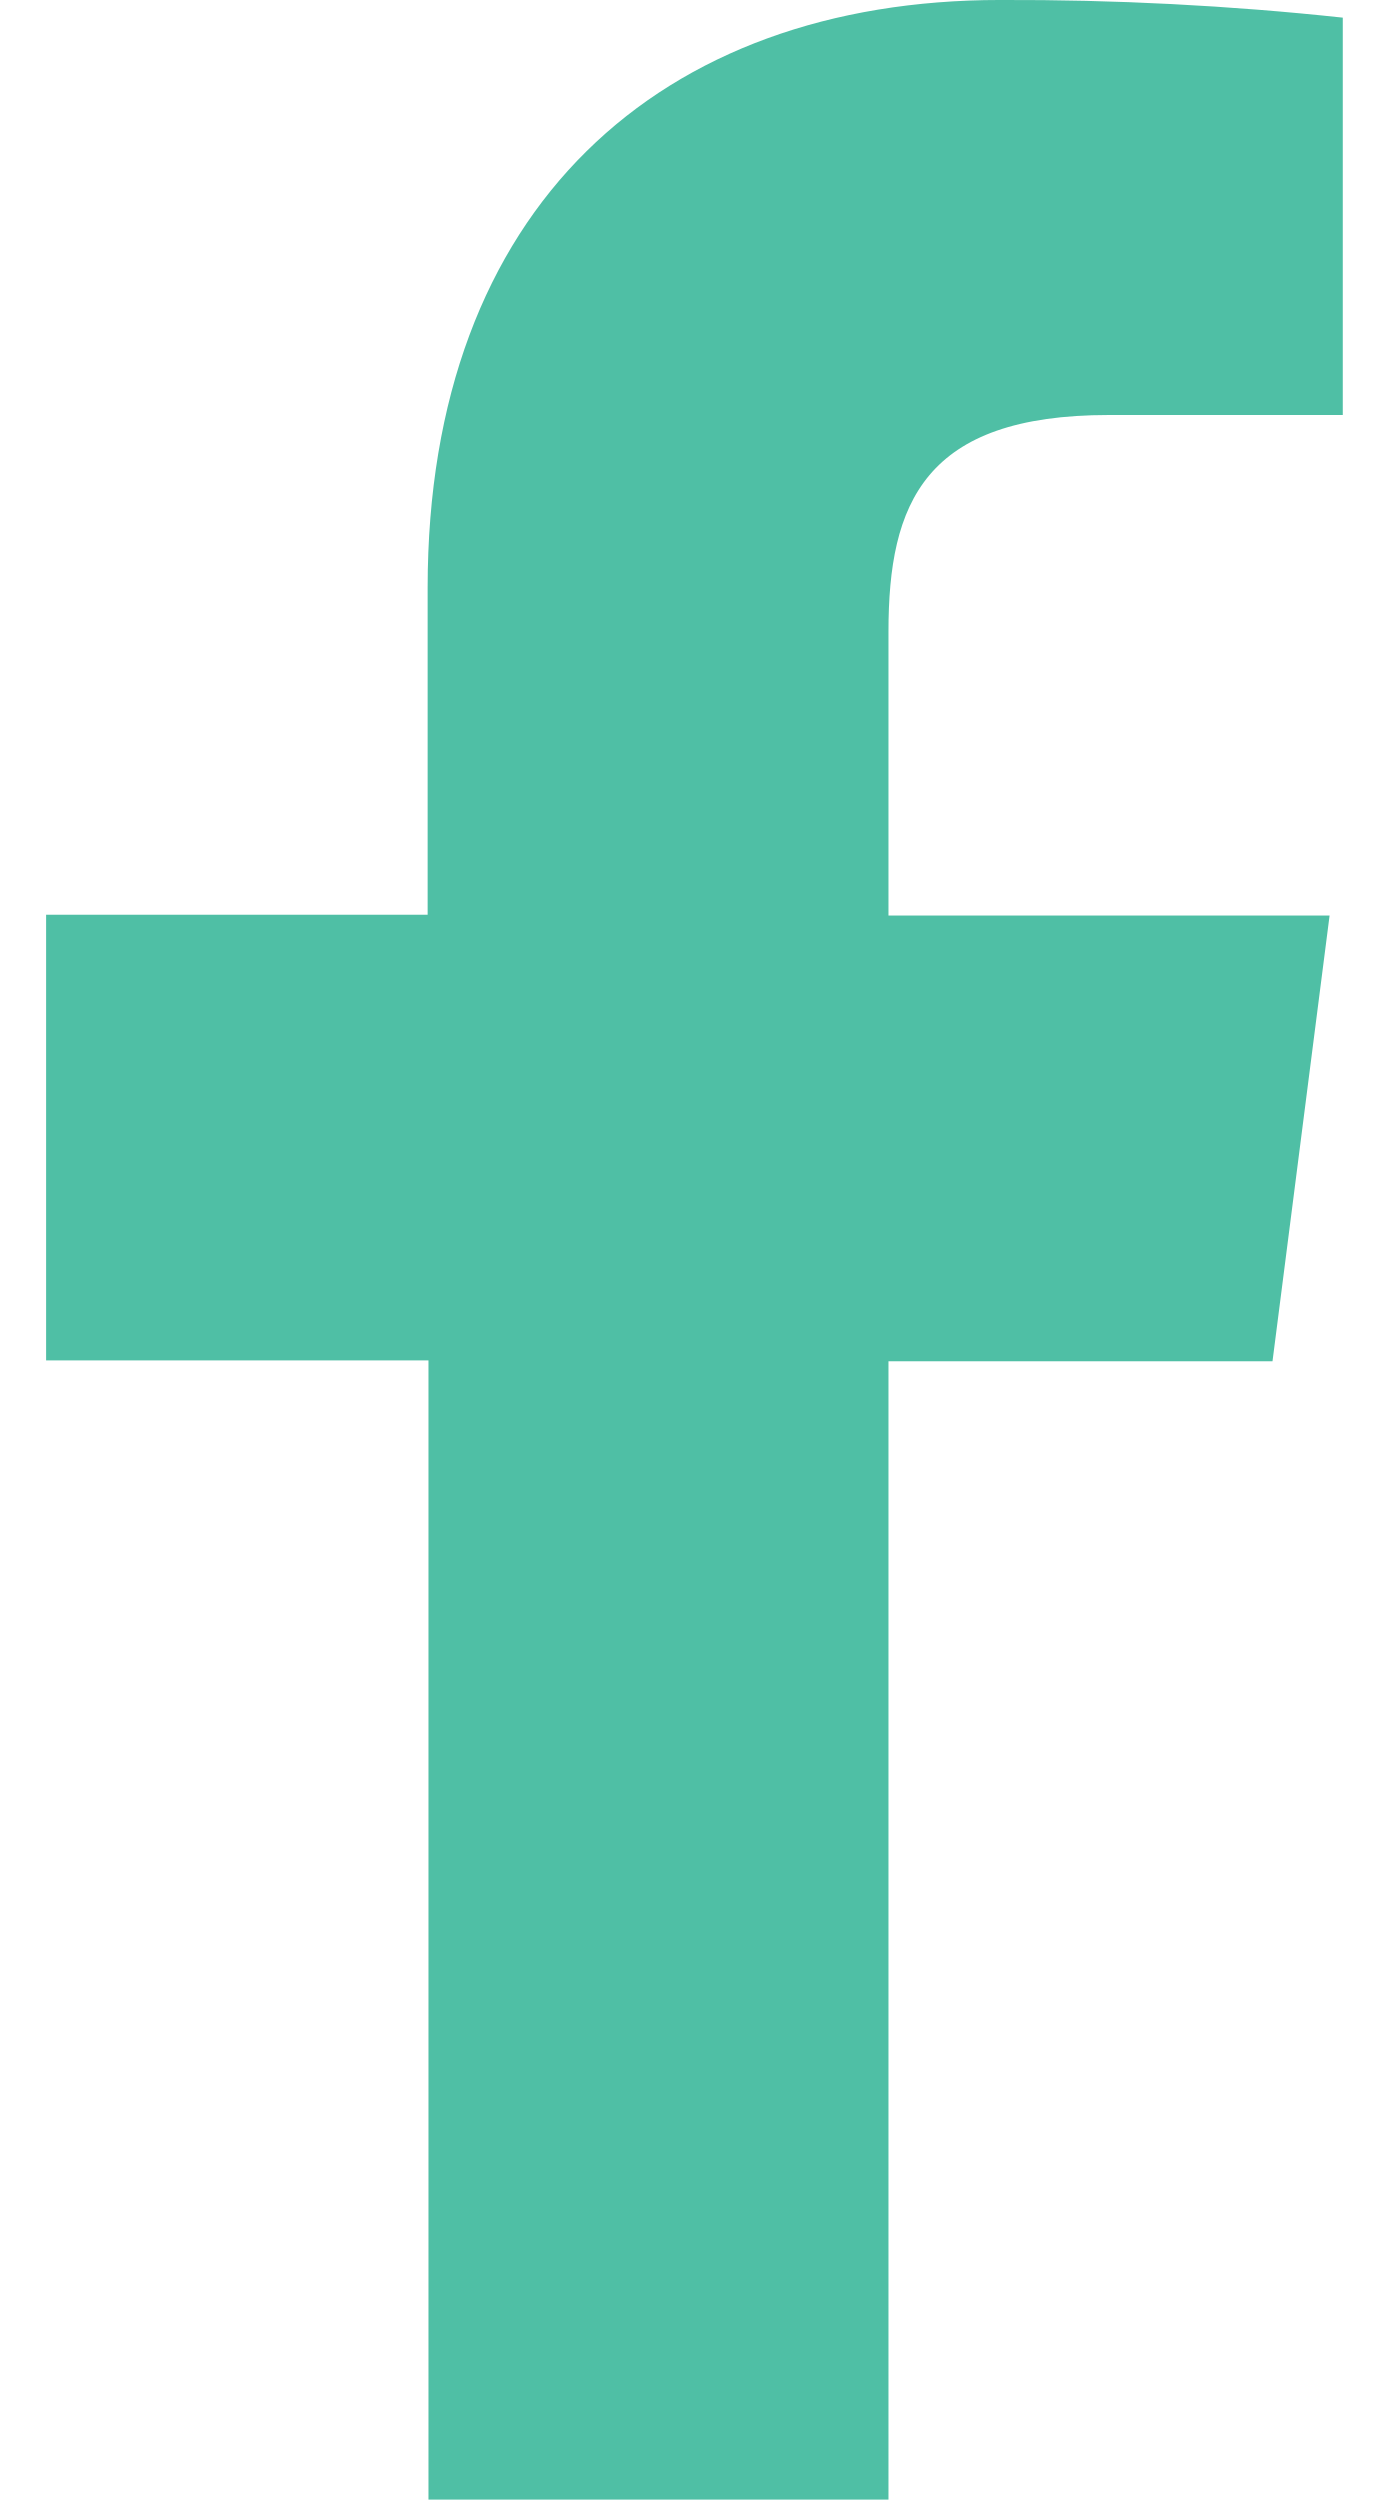
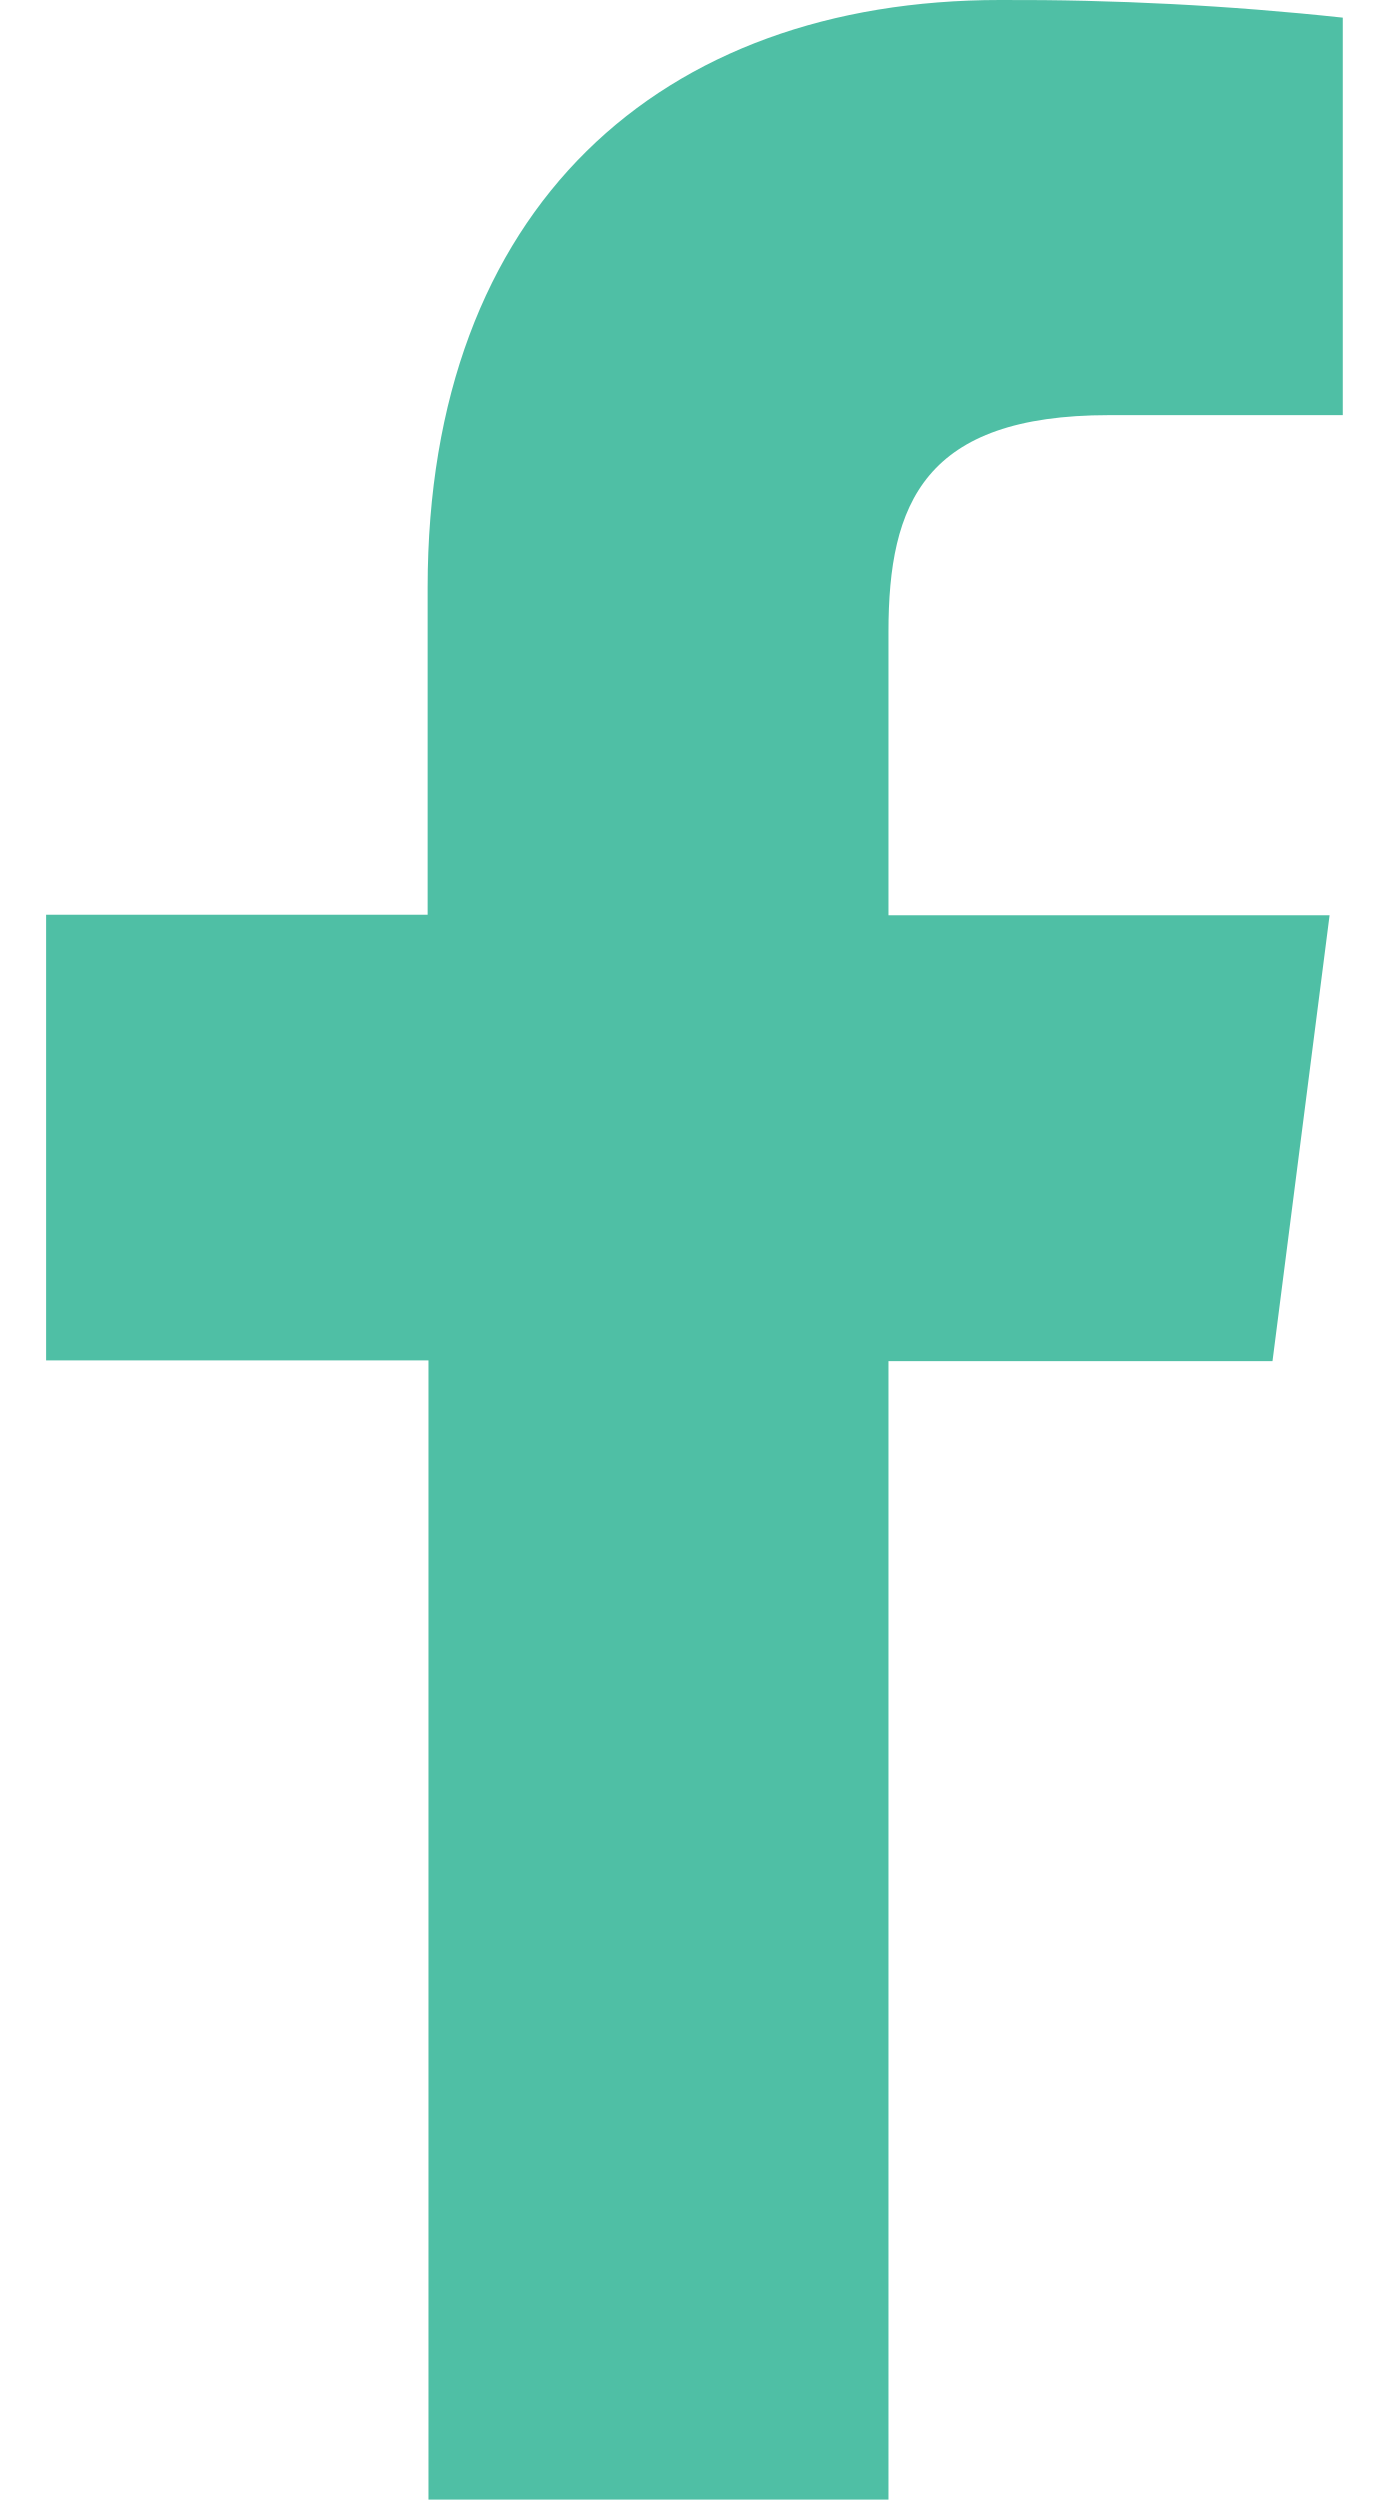
- <svg xmlns="http://www.w3.org/2000/svg" width="10" height="18" viewBox="0 0 10 18" fill="none">
-   <path d="M6.397 17.997V9.801H9.162L9.573 6.592H6.397V4.548C6.397 3.622 6.655 2.988 7.984 2.988H9.668V0.127C8.849 0.039 8.025 -0.003 7.201 -7.49744e-05C4.757 -7.49744e-05 3.079 1.492 3.079 4.231V6.586H0.332V9.795H3.085V17.997H6.397Z" fill="#4FBFA5" />
+ <svg xmlns="http://www.w3.org/2000/svg" width="10" height="18" fill="none">
+   <path fill="#4FBFA5" d="M6.397 17.997V9.8h2.765l.411-3.21H6.397V4.549c0-.926.258-1.56 1.587-1.56h1.684V.127Q8.438-.005 7.201 0C4.757 0 3.079 1.492 3.079 4.23v2.356H.332v3.209h2.753v8.202z" />
</svg>
